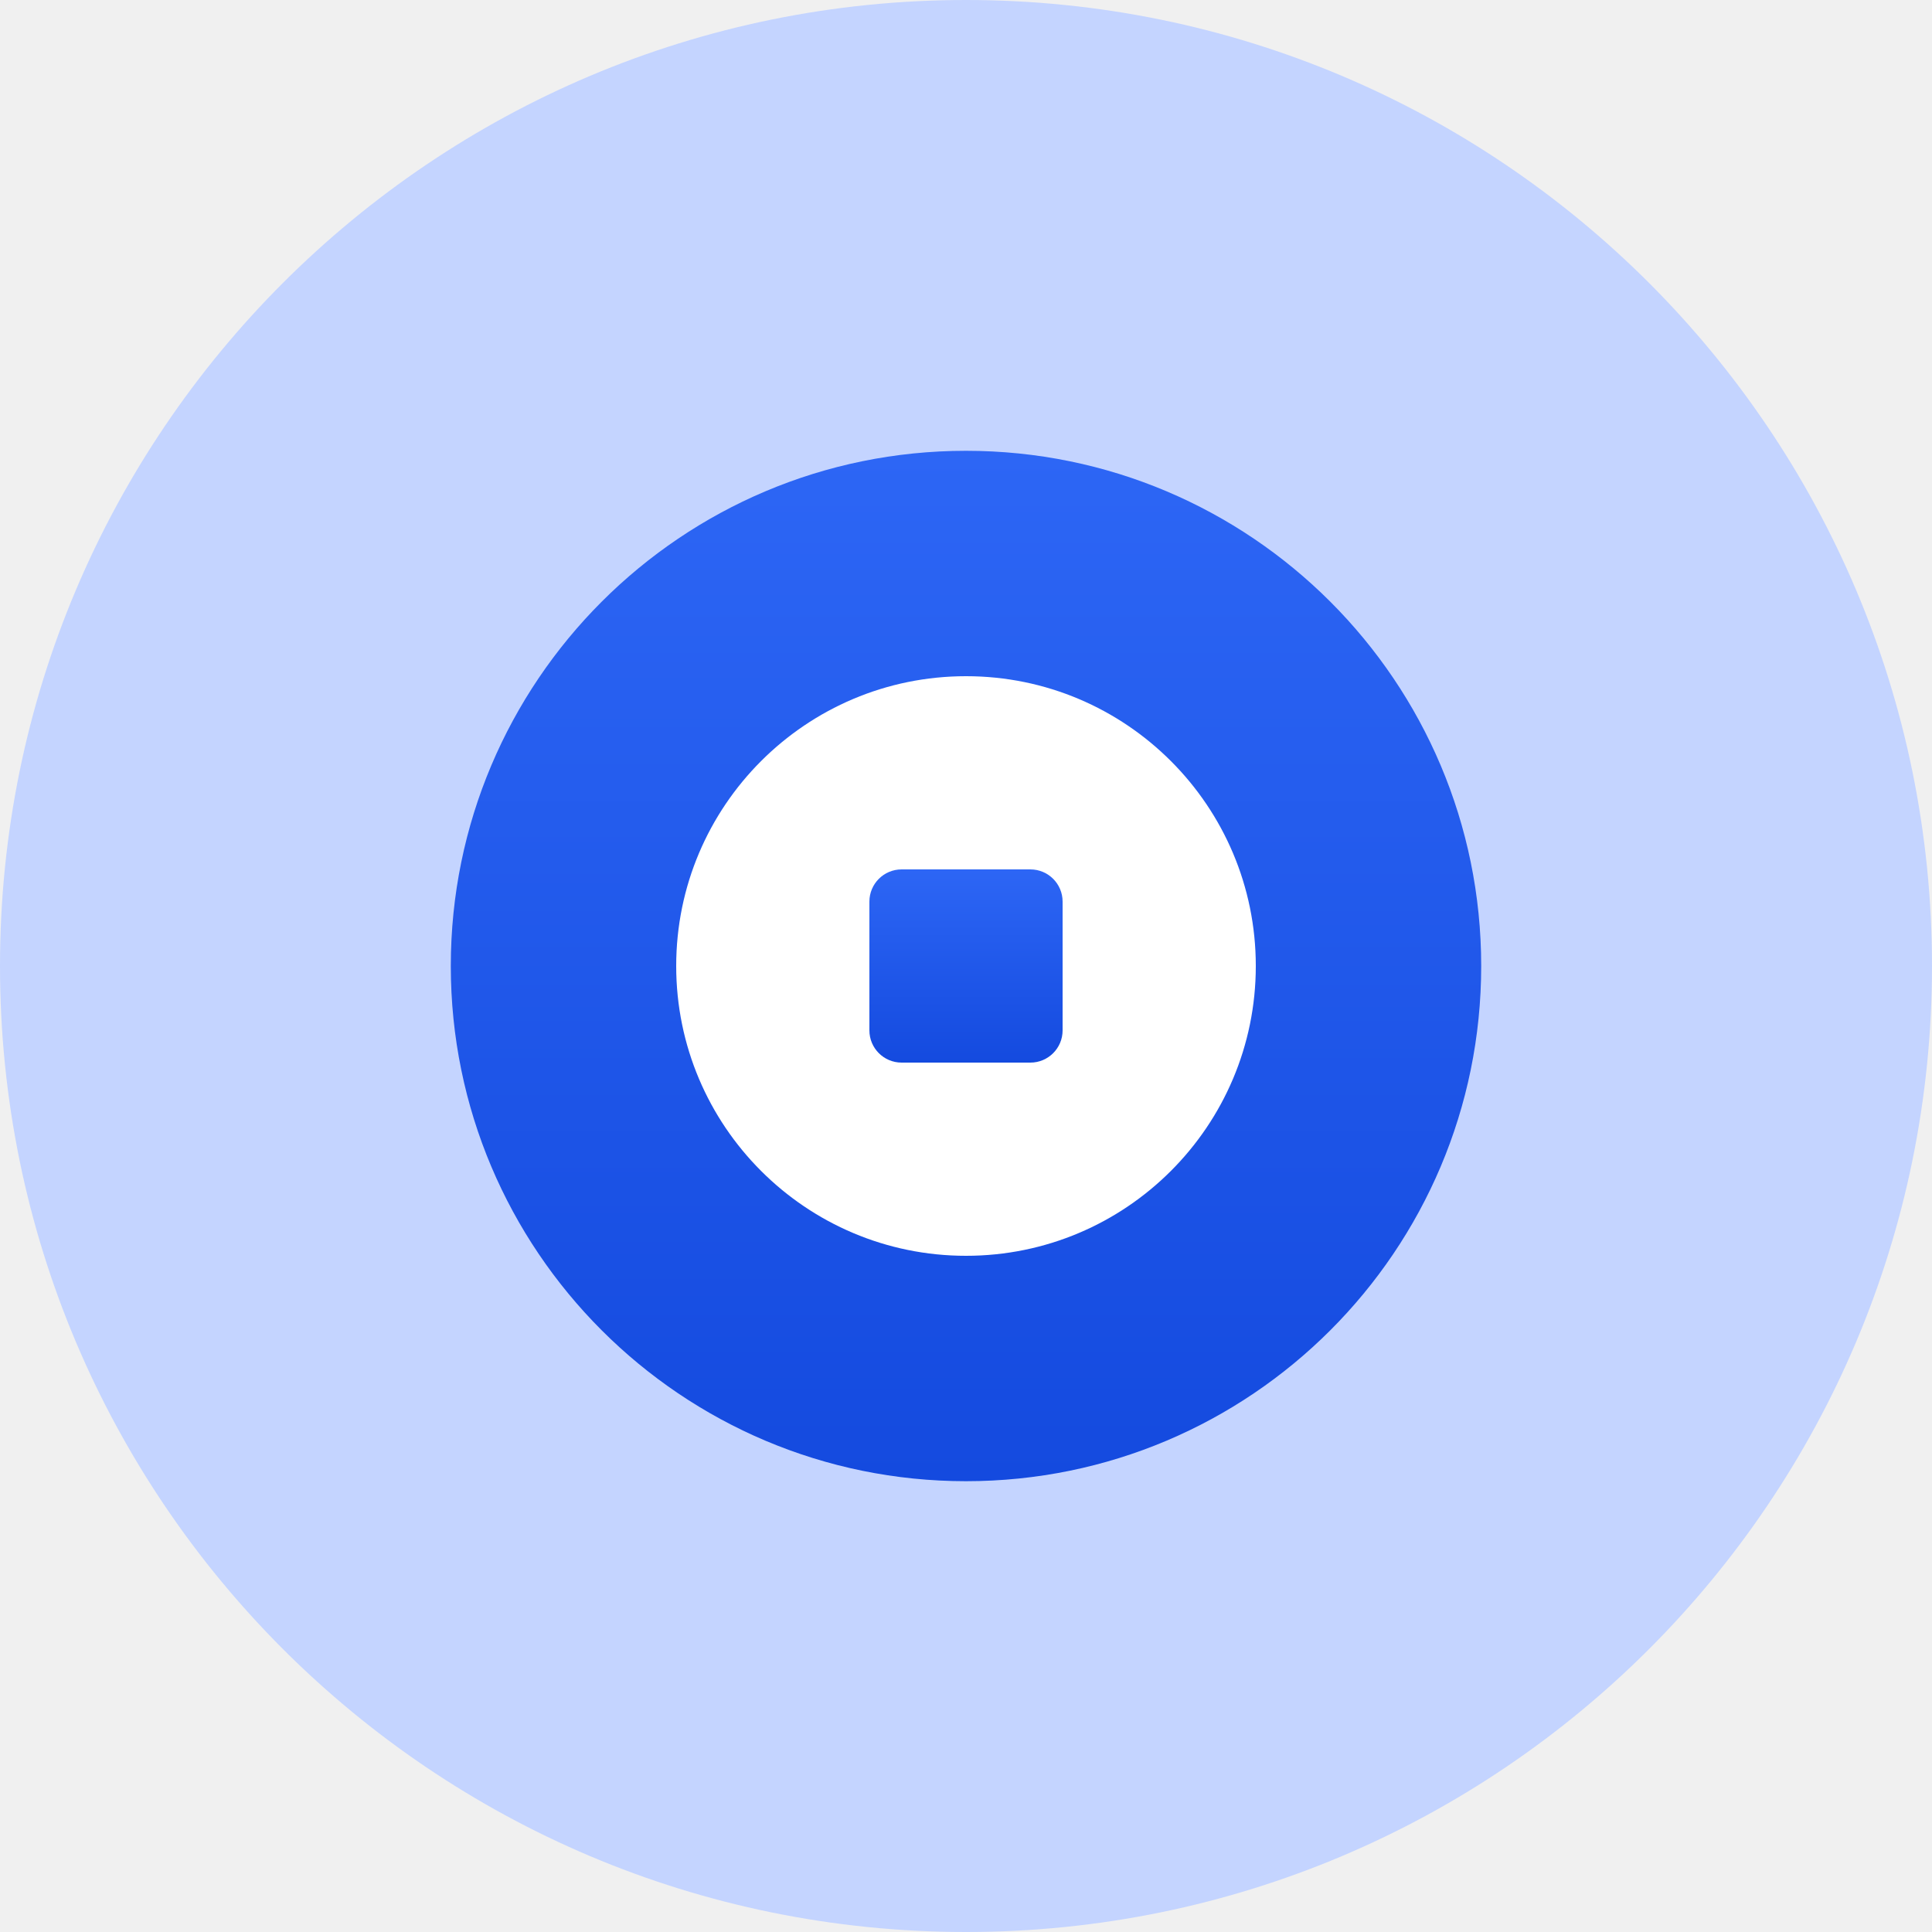
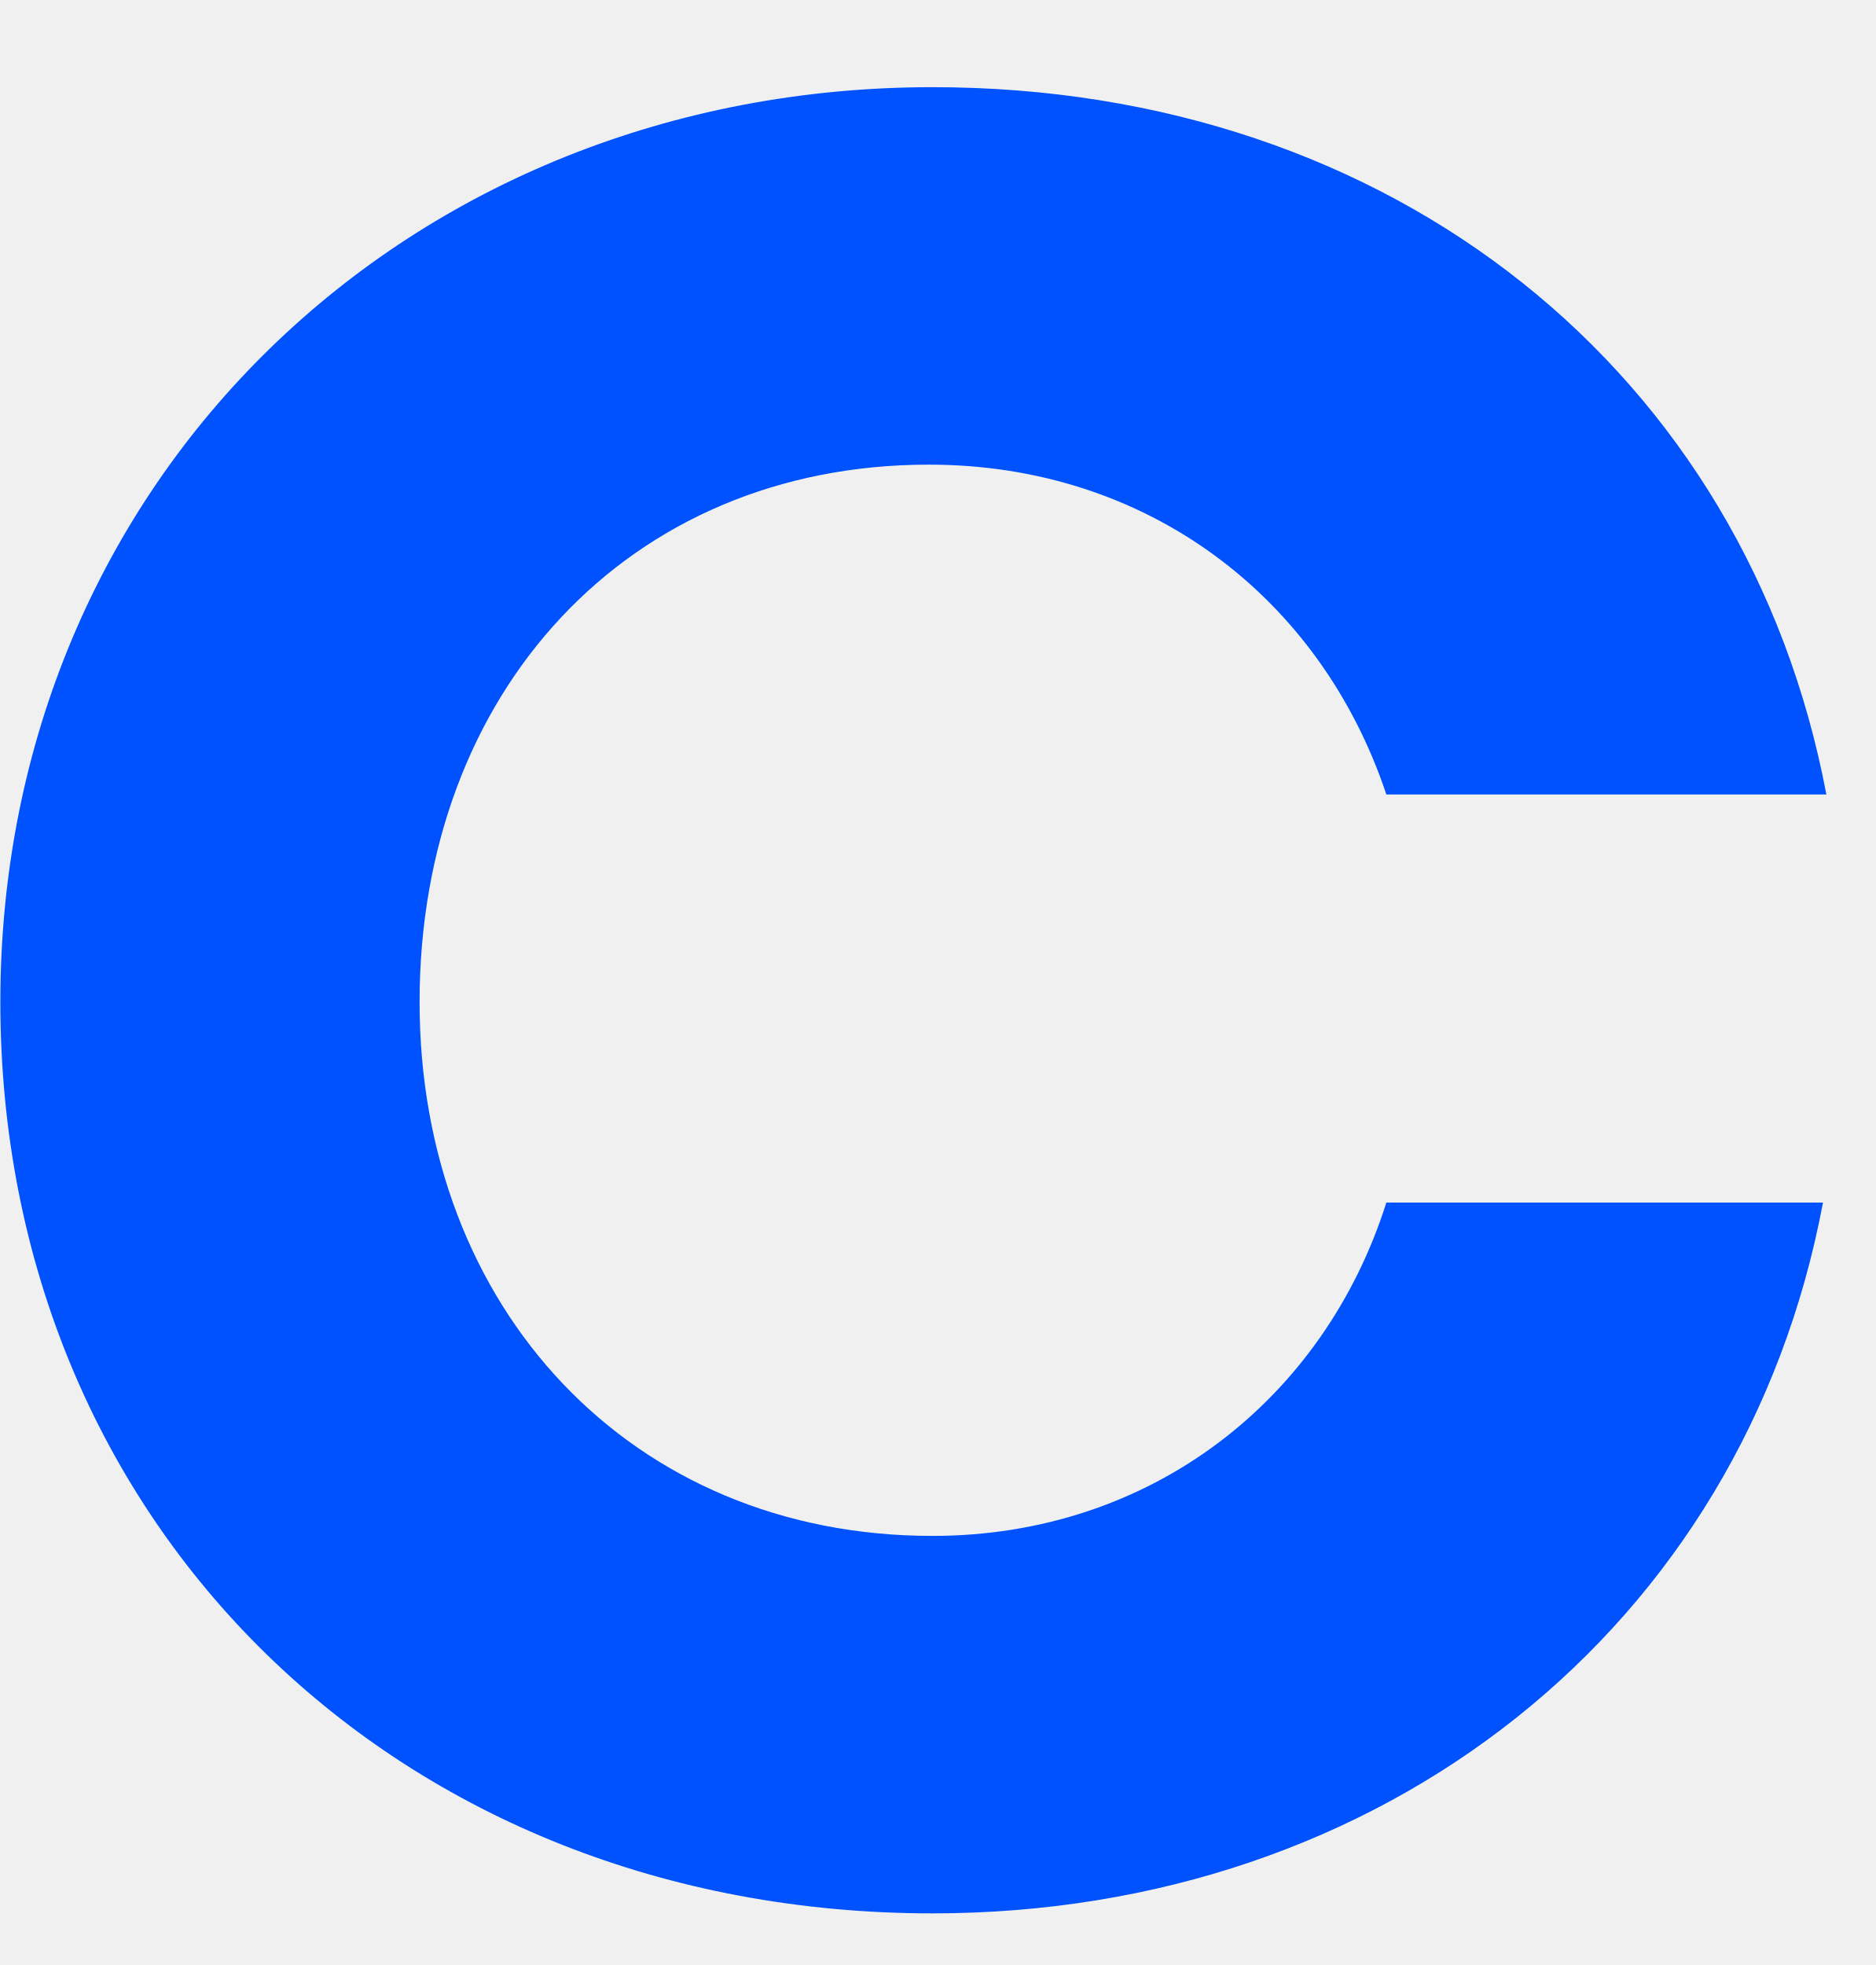
- <svg xmlns="http://www.w3.org/2000/svg" width="60" height="60" viewBox="0 0 60 60" fill="none">
-   <circle cx="30" cy="30" r="30" fill="#C4D4FF" />
-   <rect x="14" y="14" width="32" height="32" rx="16" fill="url(#paint0_linear)" />
-   <rect x="21" y="21" width="18" height="18" rx="9" fill="white" />
-   <rect x="27" y="27" width="6" height="6" rx="1" fill="url(#paint1_linear)" />
-   <defs>
-     <linearGradient id="paint0_linear" x1="30" y1="14" x2="30" y2="46" gradientUnits="userSpaceOnUse">
-       <stop stop-color="#2D66F5" />
-       <stop offset="1" stop-color="#144ADF" />
-     </linearGradient>
-     <linearGradient id="paint1_linear" x1="30" y1="27" x2="30" y2="33" gradientUnits="userSpaceOnUse">
-       <stop stop-color="#2D66F5" />
-       <stop offset="1" stop-color="#144ADF" />
-     </linearGradient>
-   </defs>
+ <svg xmlns="http://www.w3.org/2000/svg" width="21" height="22" viewBox="0 0 21 22" fill="none">
+   <path d="M10.401 5.202C12.846 5.202 14.786 6.686 15.523 8.895H20.45C19.557 4.174 15.6 0.976 10.441 0.976C4.582 0.976 0.004 5.355 0.004 11.218C0.004 17.082 4.466 21.422 10.441 21.422C15.485 21.422 19.519 18.224 20.412 13.464H15.523C14.824 15.672 12.884 17.196 10.44 17.196C7.063 17.196 4.698 14.645 4.698 11.218C4.699 7.753 7.027 5.202 10.401 5.202Z" fill="#0052FF" />
</svg>
